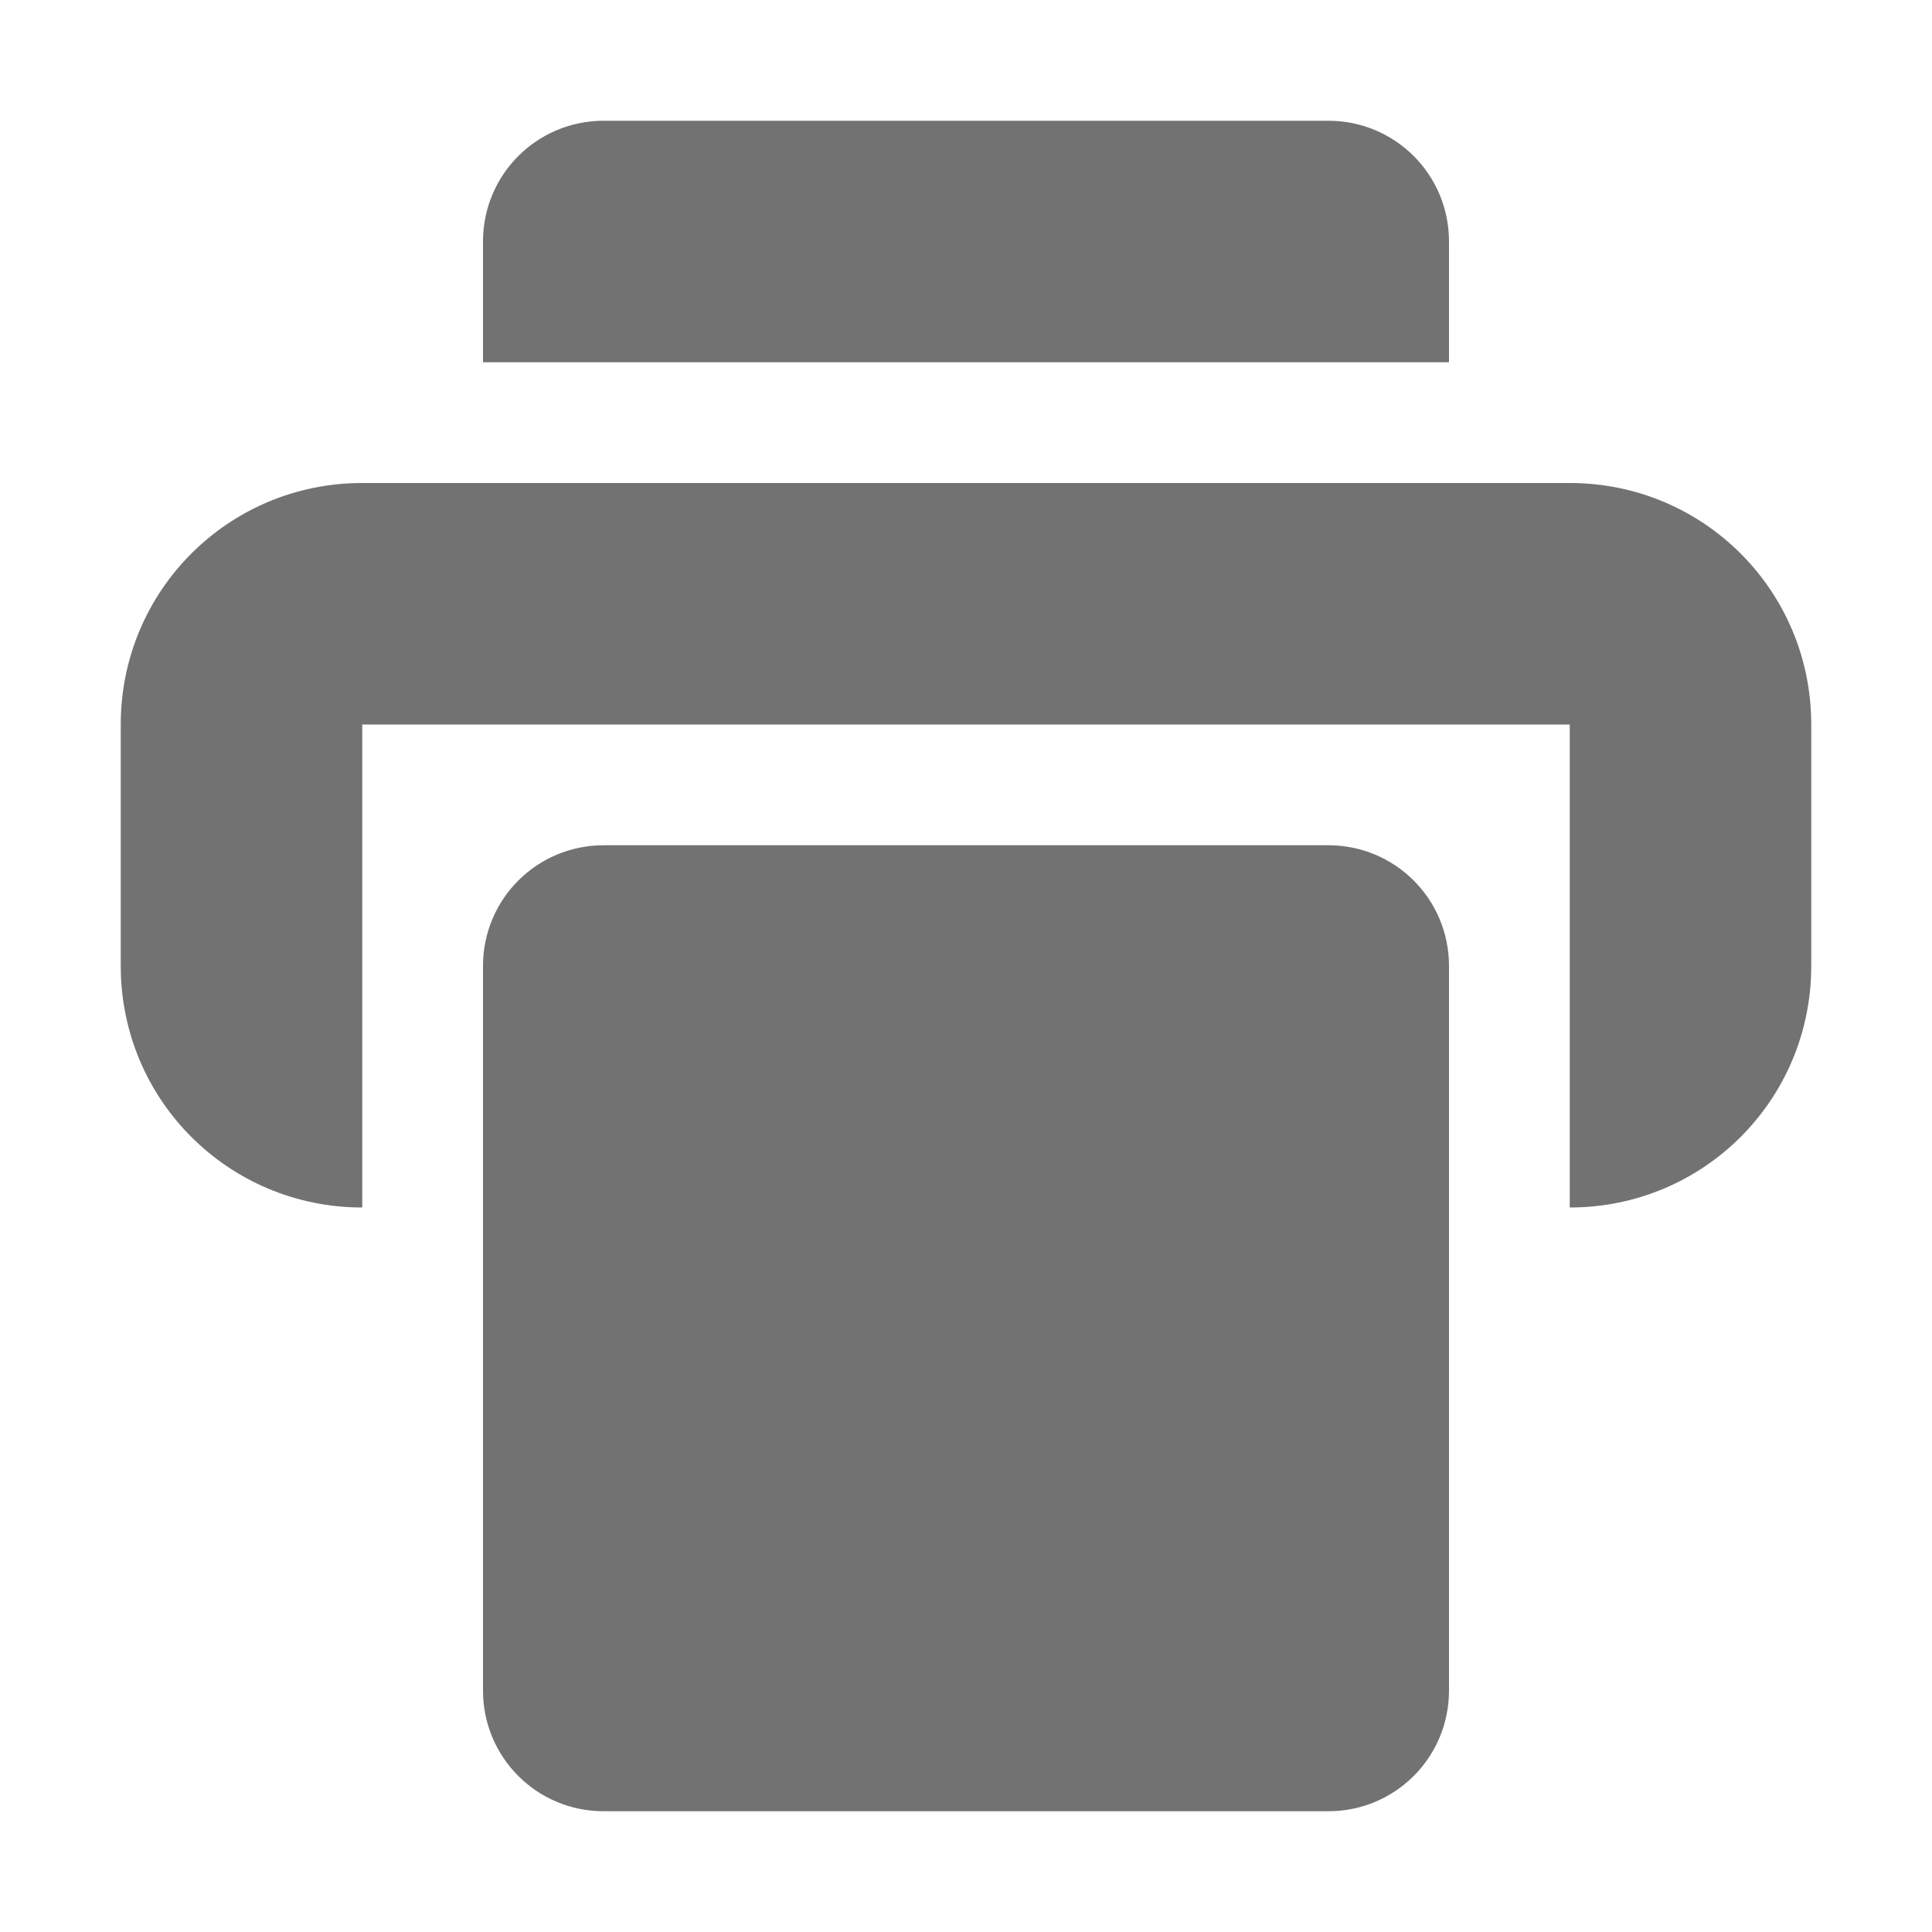
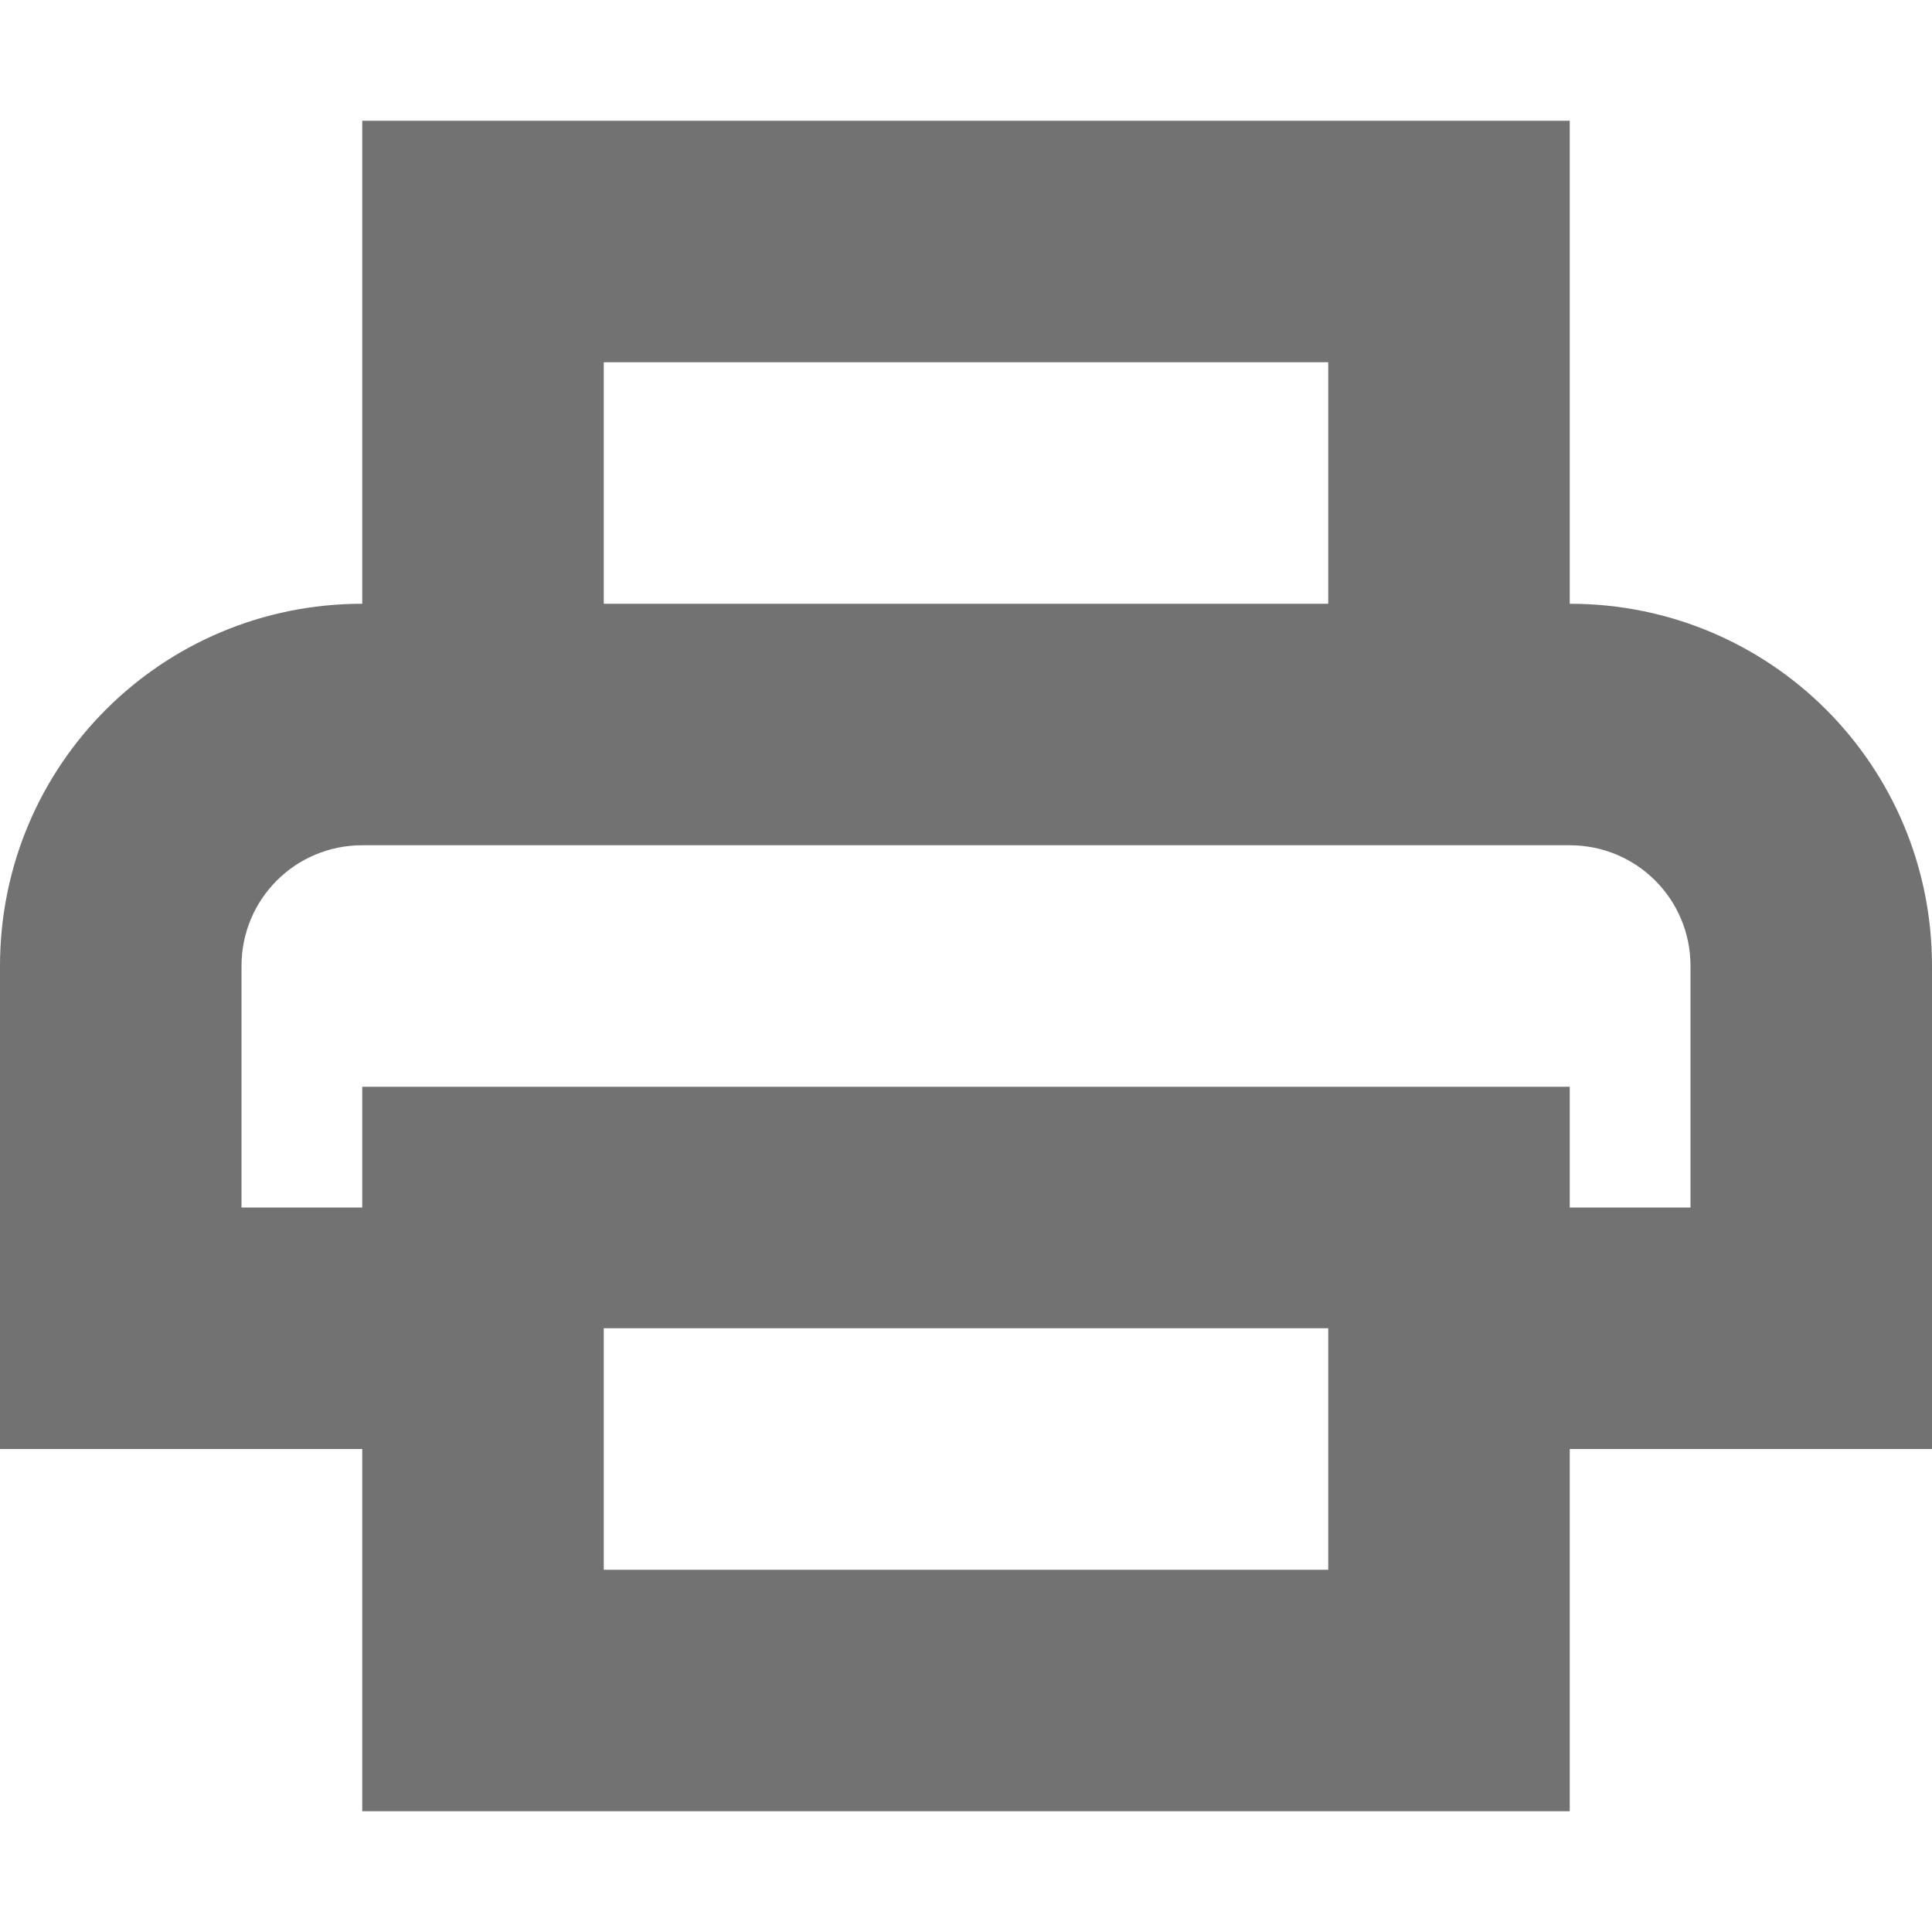
<svg xmlns="http://www.w3.org/2000/svg" width="16" height="16" version="1.1" viewBox="0 0 16 16">
  <defs>
    <style id="current-color-scheme" type="text/css">.ColorScheme-Text { color:#727272; } .ColorScheme-Highlight { color:#5294e2; }</style>
  </defs>
-   <path style="fill:currentColor" class="ColorScheme-Text" d="m5 1c-0.554 0-1 0.446-1 1v1h8v-1c0-0.554-0.446-1-1-1zm-2 3c-1.108 0-2 0.892-2 2v2c0 1.108 0.892 2 2 2v-4h10v4c1.108 0 2-0.892 2-2v-2c0-1.108-0.892-2-2-2zm2 3c-0.554 0-1 0.446-1 1v6c0 0.554 0.446 1 1 1h6c0.554 0 1-0.446 1-1v-6c0-0.554-0.446-1-1-1z" />
+   <path d="m3 1v4c-1.662 0-3 1.338-3 3v4h3v3h10v-3h3v-4c0-1.662-1.338-3-3-3v-4zm2 2h6v2h-6zm-2 4h10c0.554 0 1 0.446 1 1v2h-1v-1h-10v1h-1v-2c0-0.554 0.446-1 1-1zm2 4h6v2h-6z" class="ColorScheme-Text" style="fill:currentColor" />
</svg>
